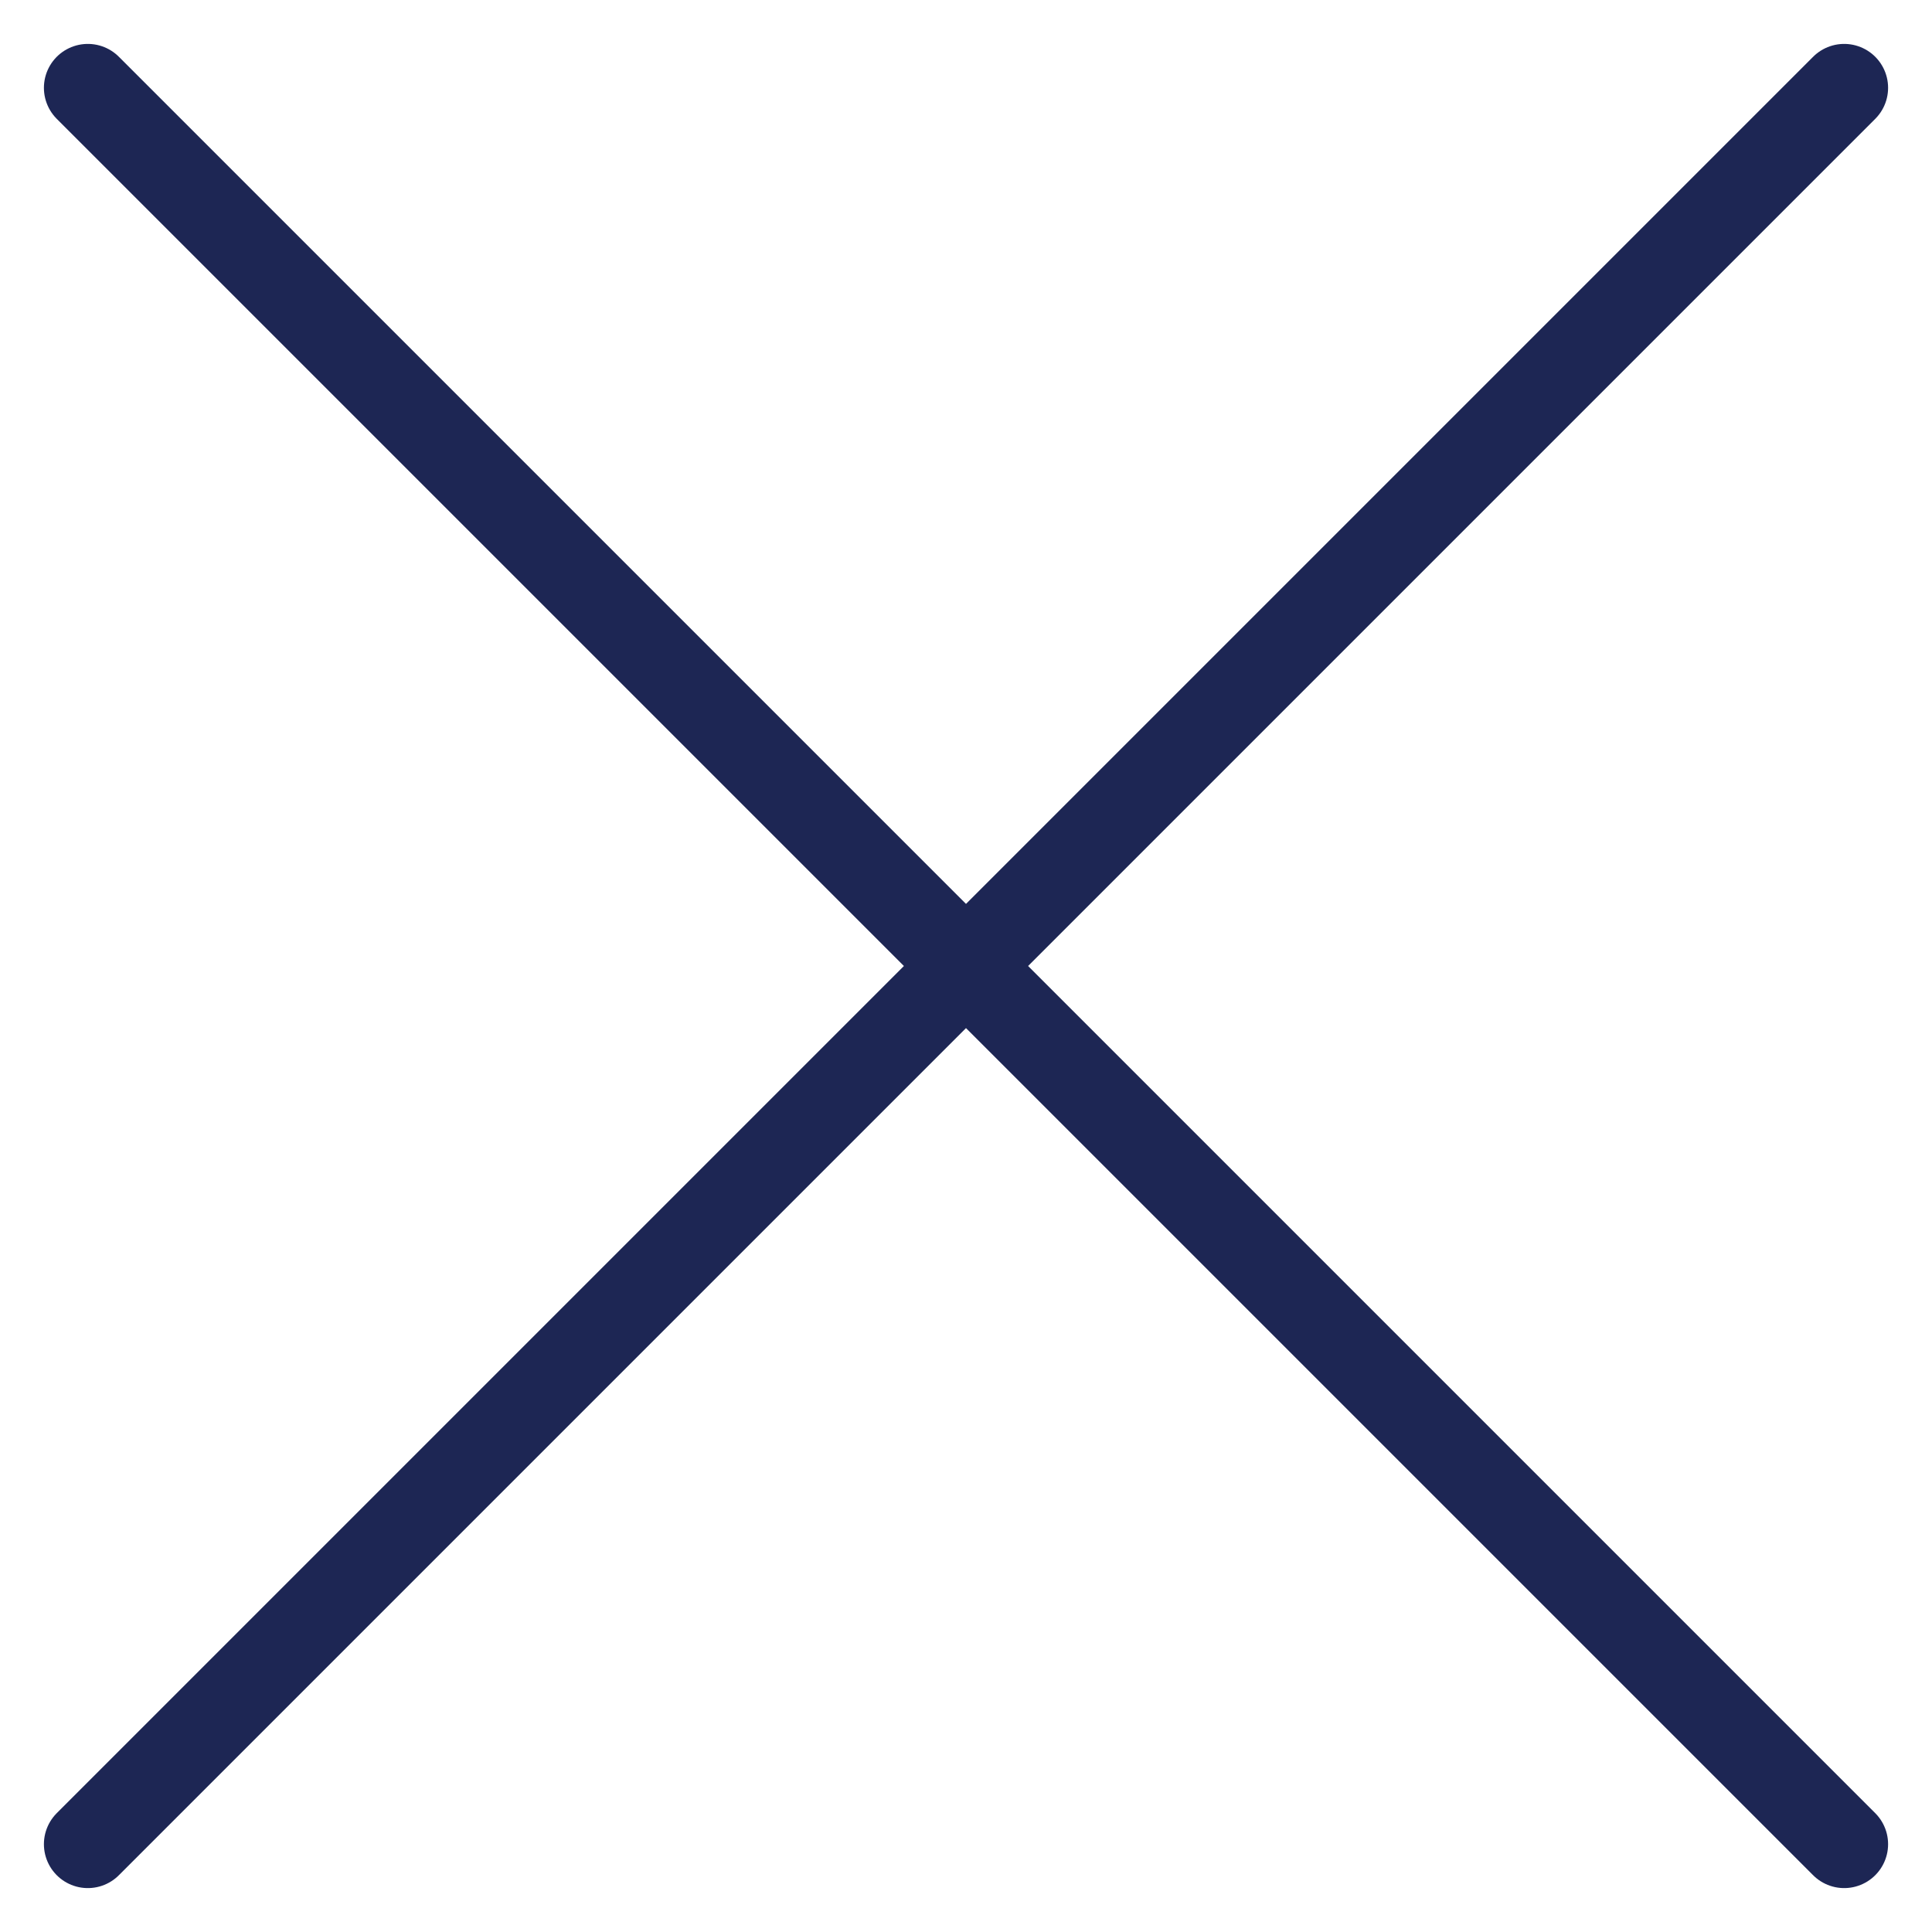
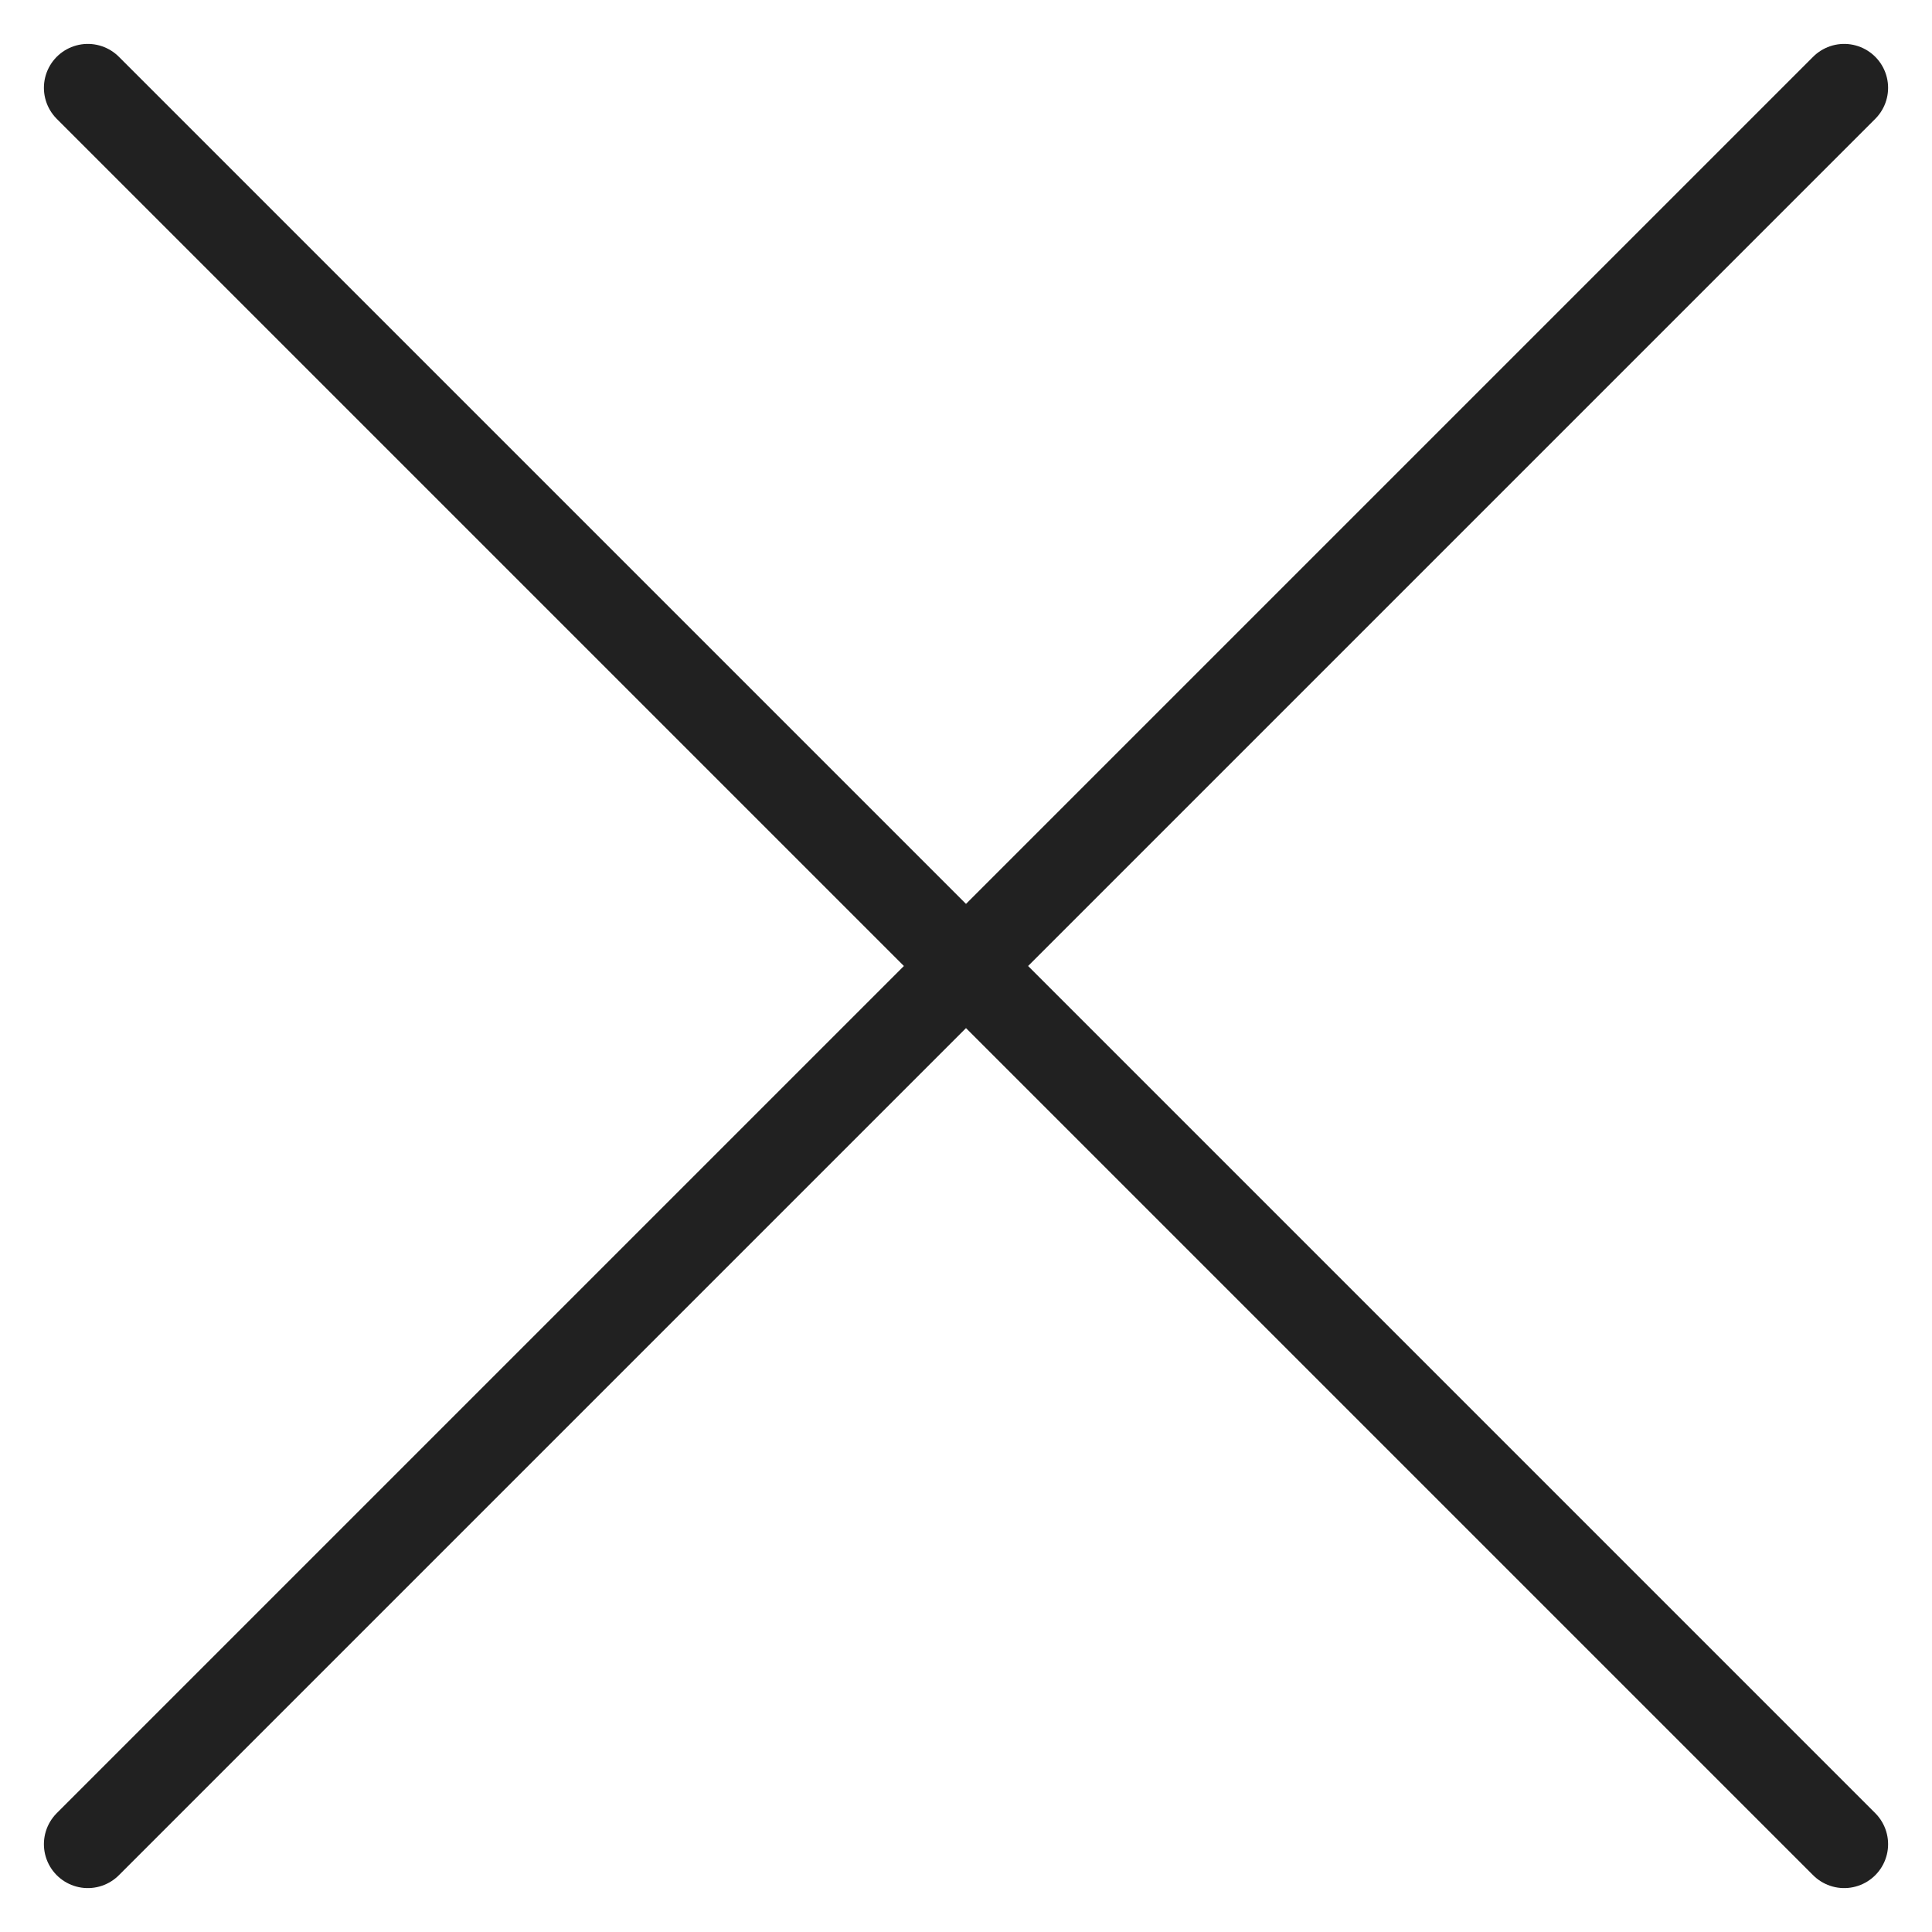
<svg xmlns="http://www.w3.org/2000/svg" width="22" height="22" viewBox="0 0 22 22" fill="none">
-   <path d="M1 1L21 21M21 1L1 21" stroke="#1D2654" stroke-linecap="round" stroke-linejoin="round" />
+   <path d="M1 1L21 21M21 1L1 21" stroke="#212121" stroke-linecap="round" stroke-linejoin="round" />
</svg>
